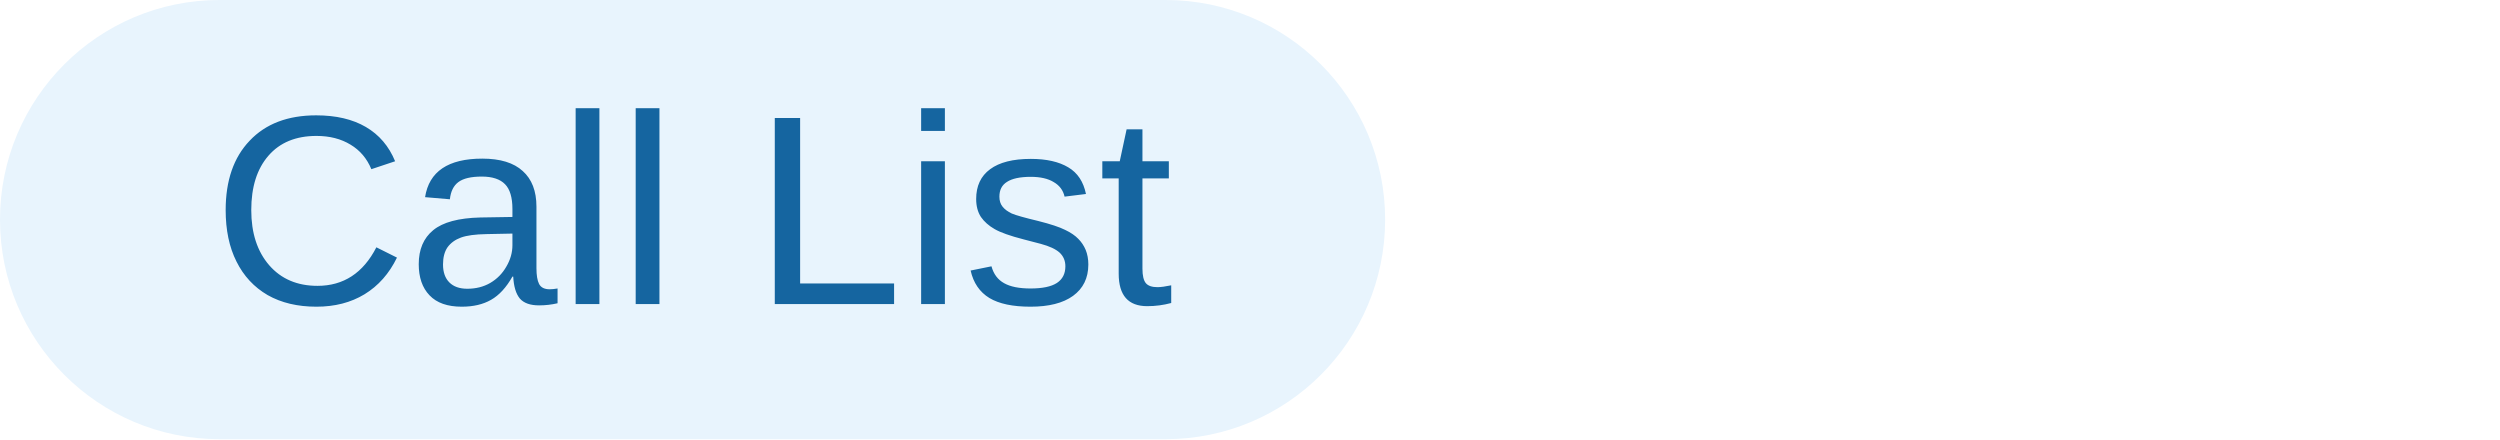
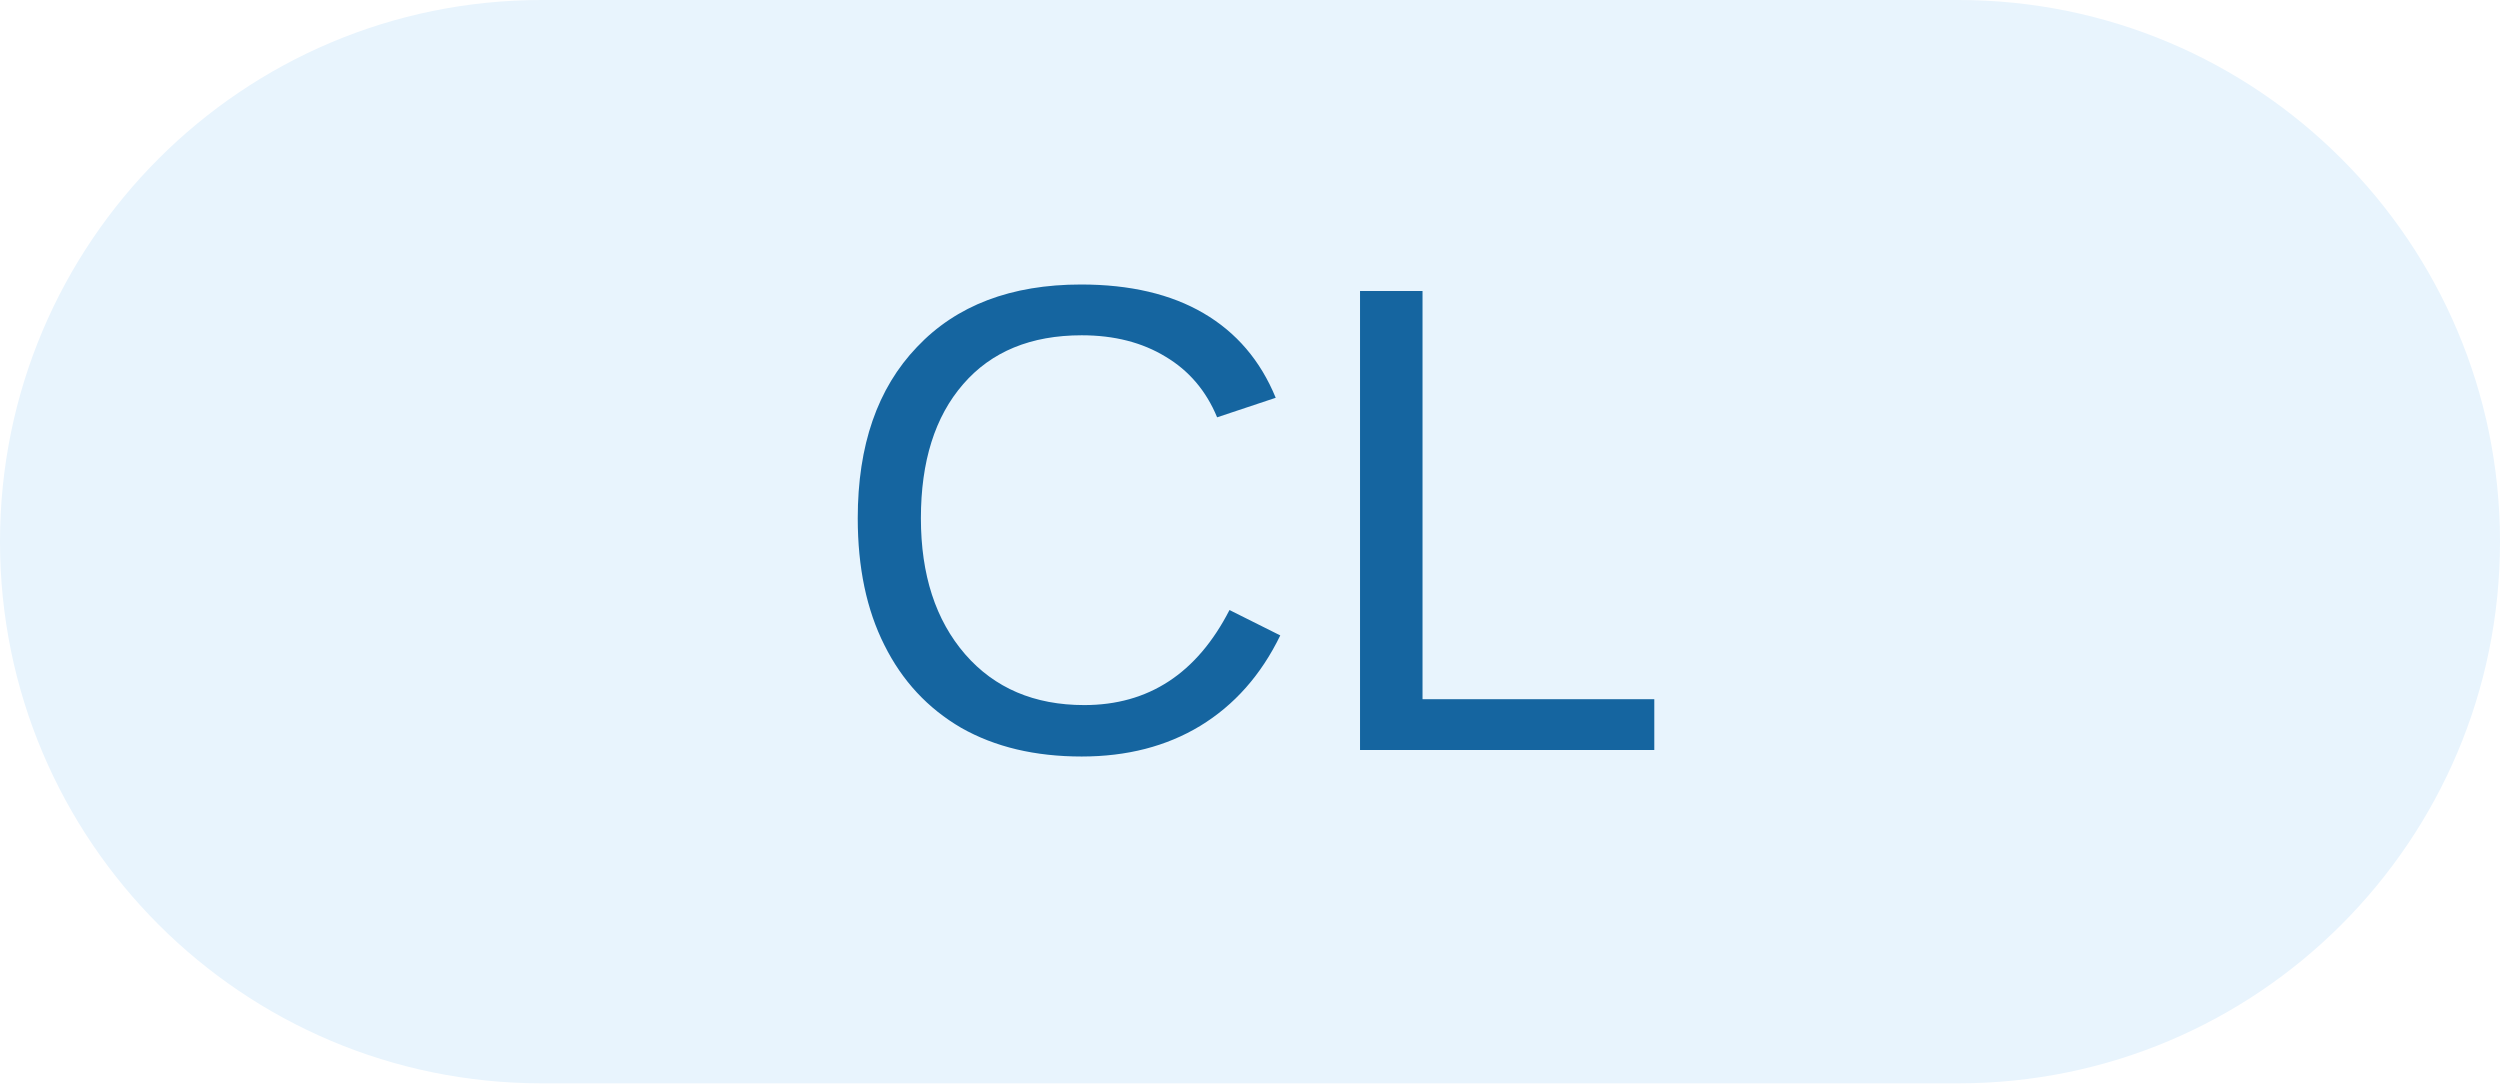
- <svg xmlns="http://www.w3.org/2000/svg" width="148" height="26">
-   <rect x="0" y="0" width="82" height="26" rx="13" ry="13" fill="#E8F4FD" />
-   <text x="41" y="18" font-family="Segoe UI, Arial, sans-serif" font-size="16" font-weight="500" fill="#1565A0" text-anchor="middle">Call List</text>
+ <svg xmlns="http://www.w3.org/2000/svg" width="60" height="26">
+   <rect x="0" y="0" width="60" height="26" rx="13" ry="13" fill="#E8F4FD" />
+   <text x="30" y="18" font-family="Segoe UI, Arial, sans-serif" font-size="16" font-weight="500" fill="#1565A0" text-anchor="middle">CL</text>
</svg>
